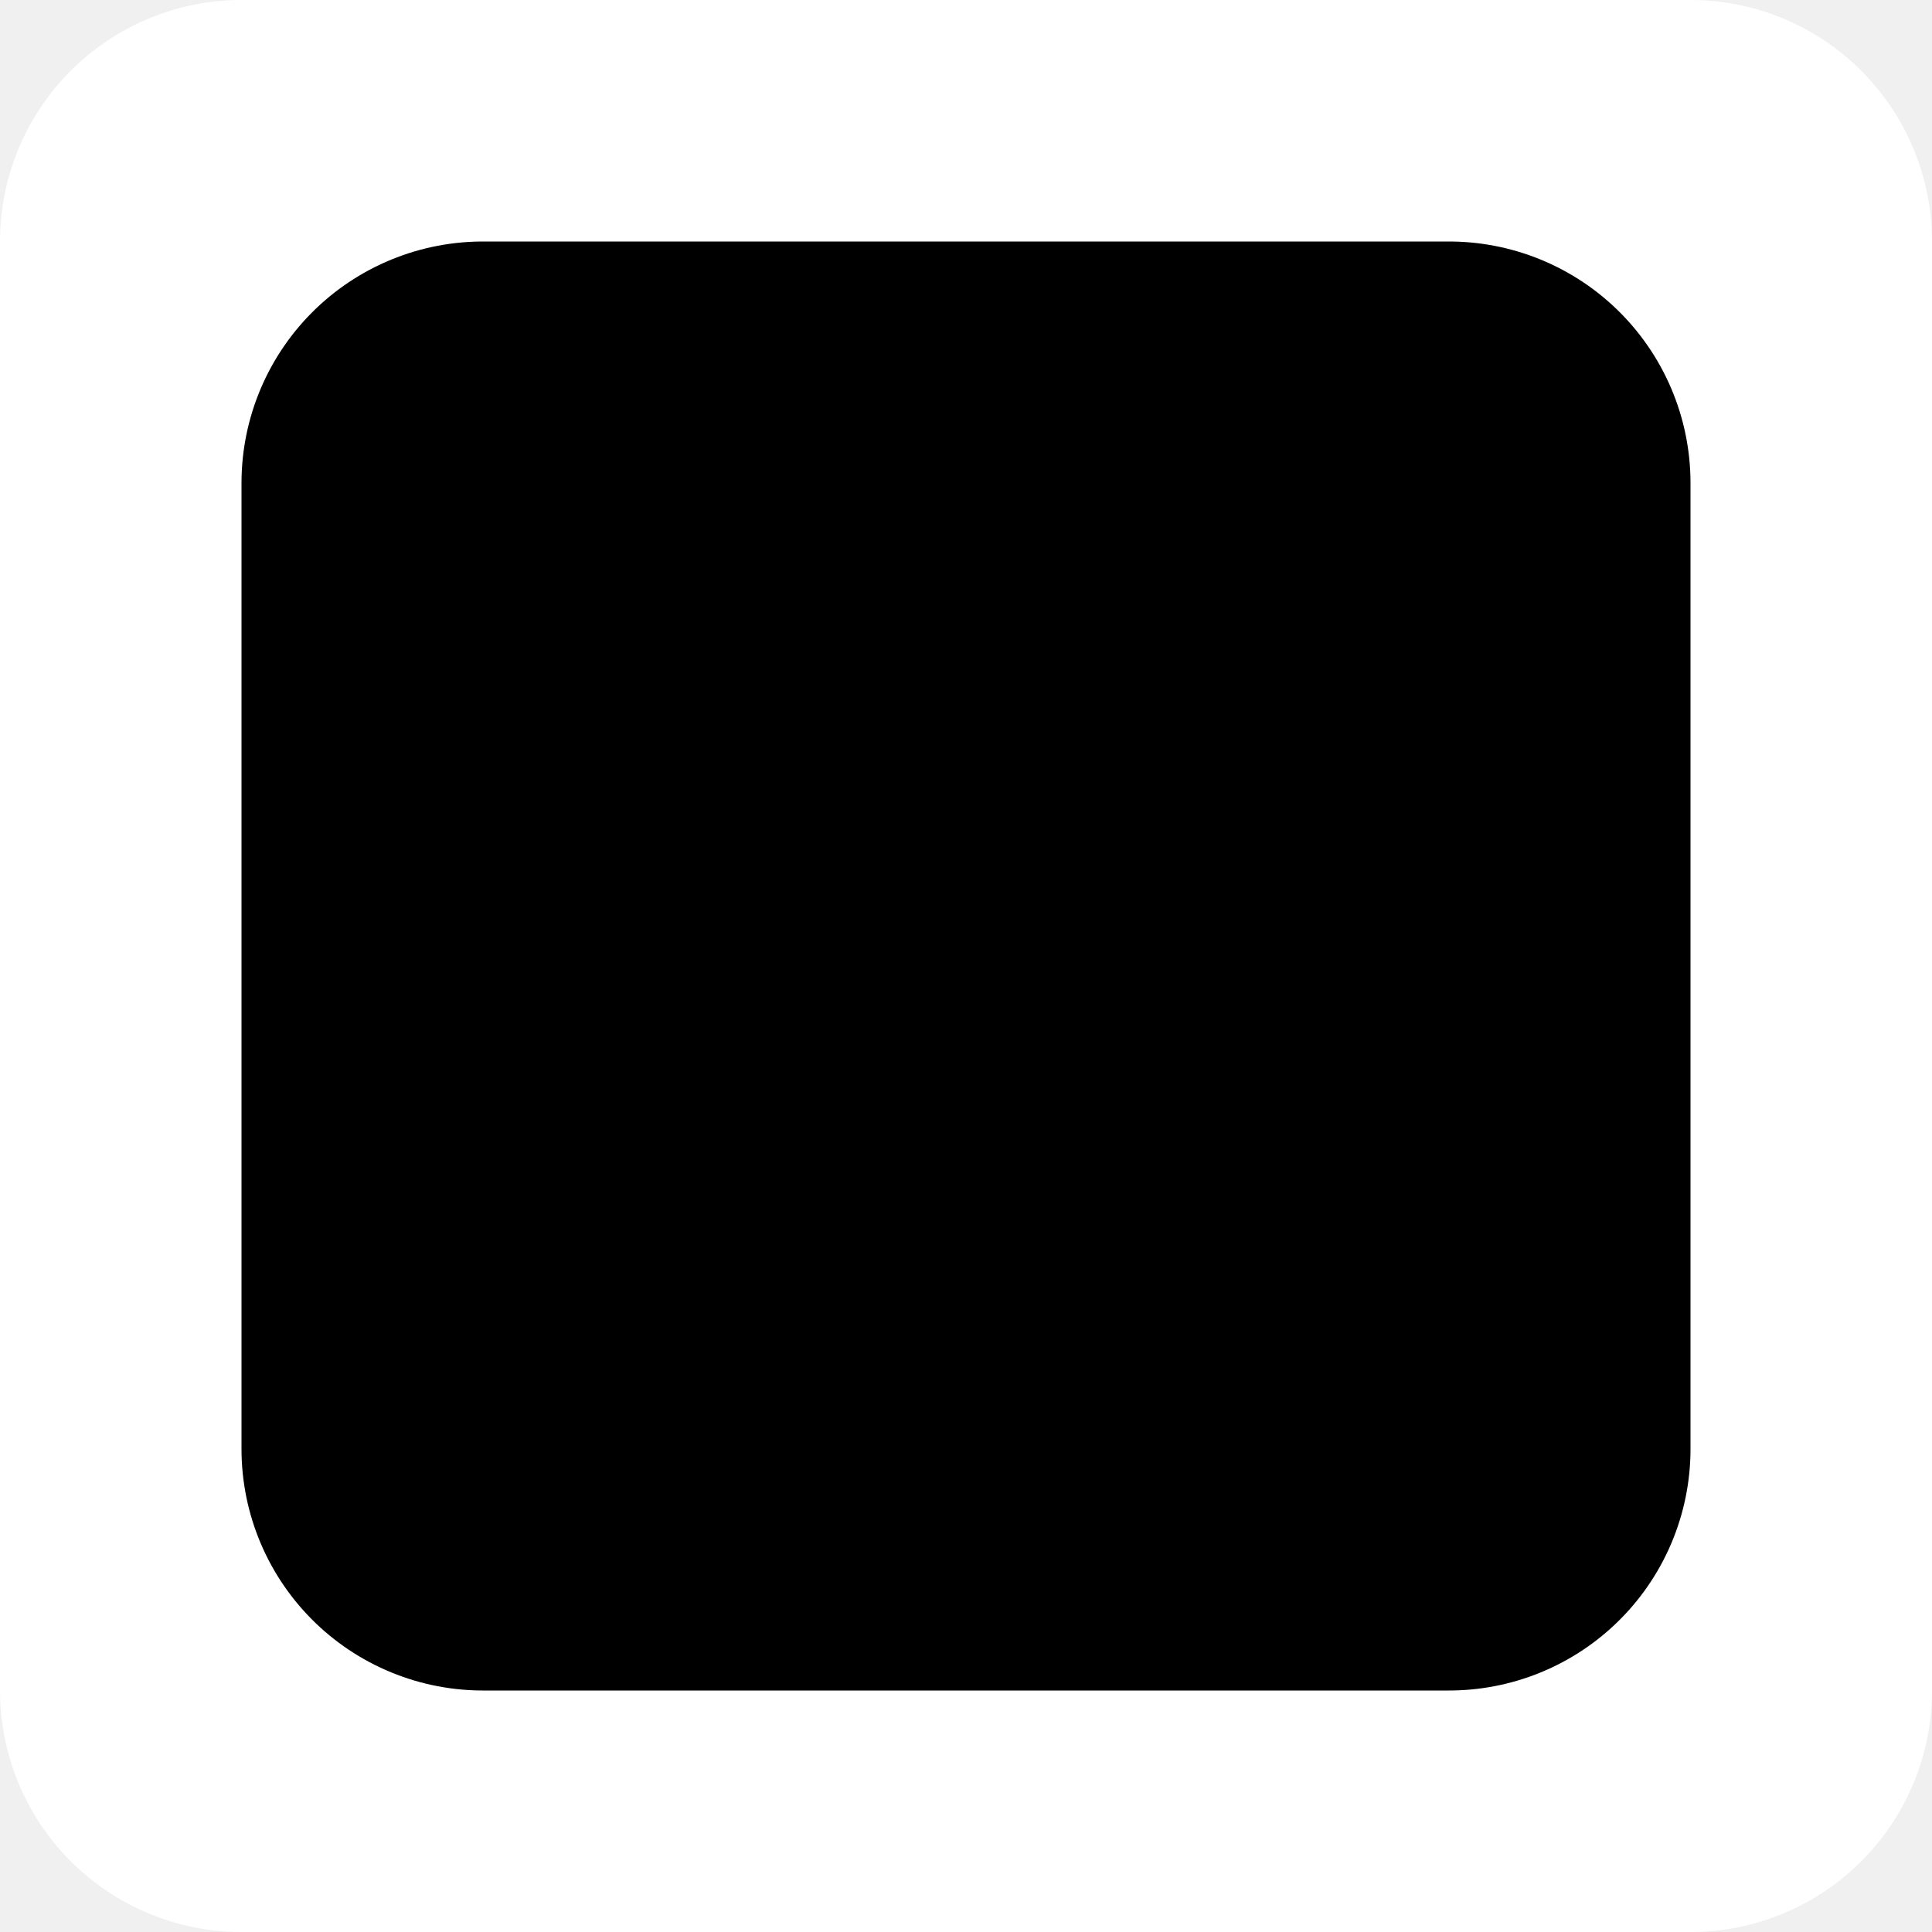
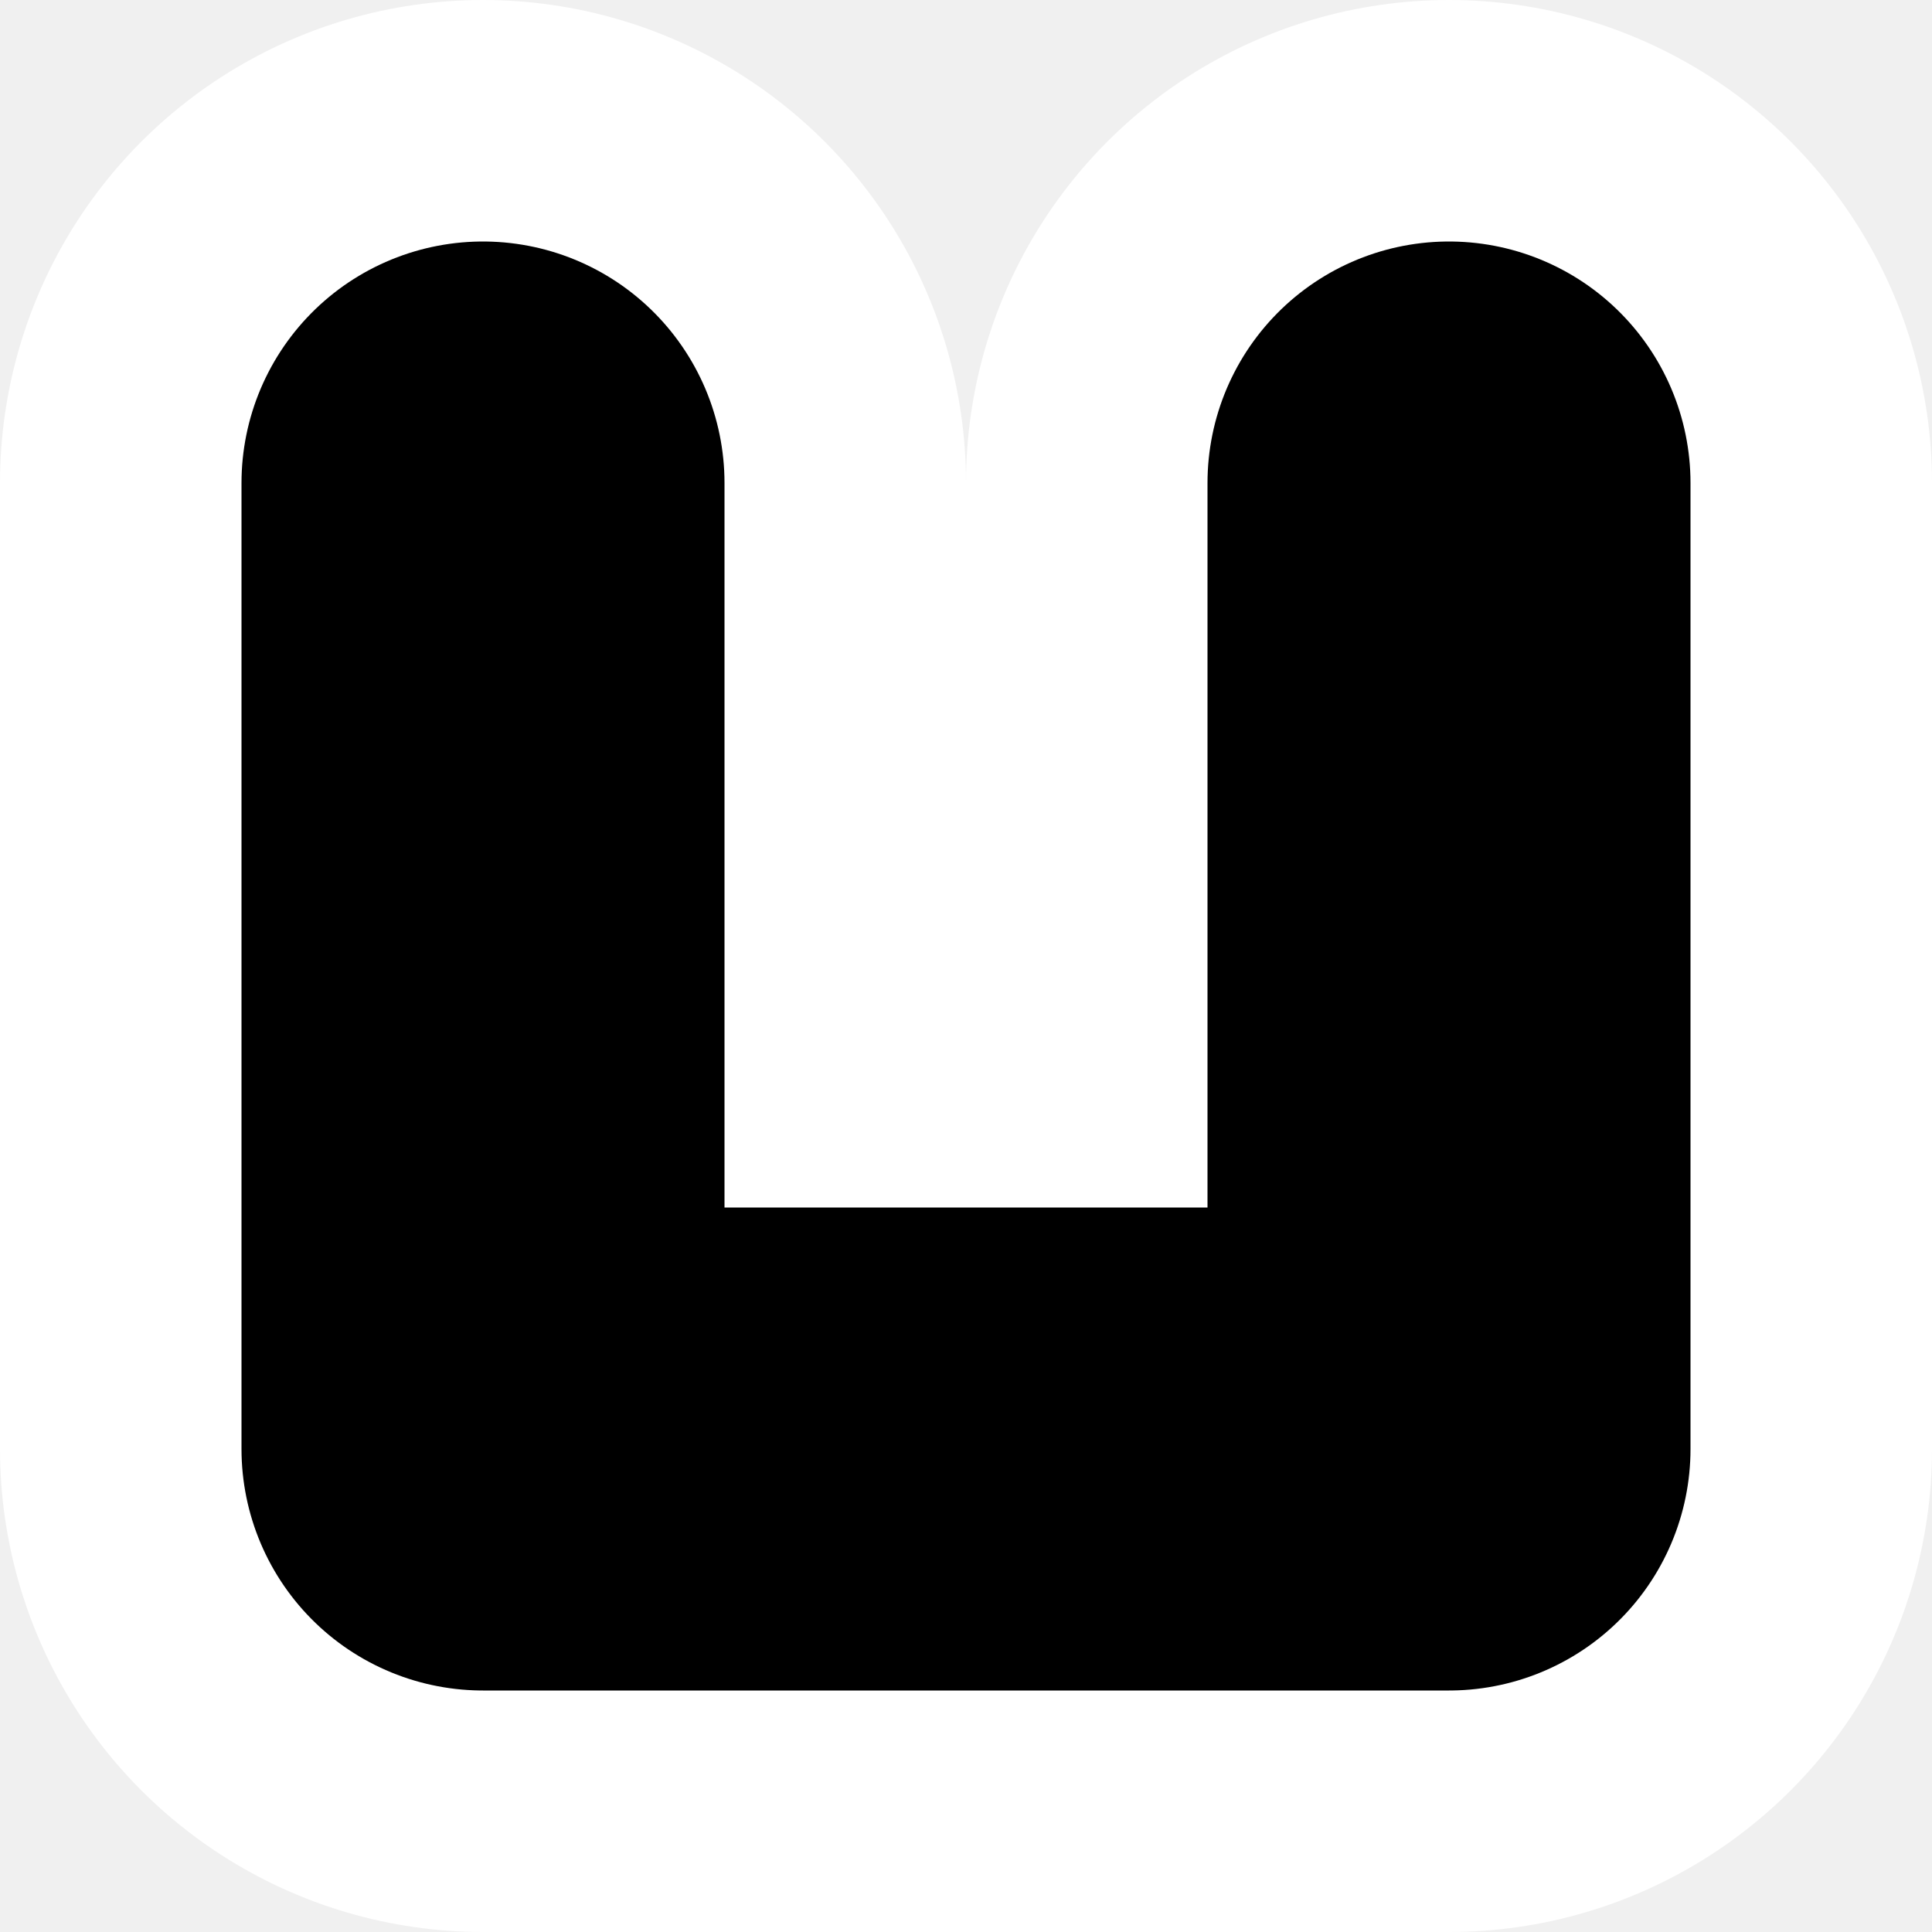
- <svg xmlns="http://www.w3.org/2000/svg" width="8" height="8">
-   <path d="M1 1v6h6V1z" fill="none" stroke="#fff" stroke-width="2" stroke-linecap="round" stroke-linejoin="round" />
-   <path d="M2 2v4h4V2z" stroke="#000" stroke-width="2" stroke-linecap="round" stroke-linejoin="round" />
+ <svg xmlns="http://www.w3.org/2000/svg" height="8" width="8">
+   <path d="M2 2v4h4V2" fill="none" stroke="#fff" stroke-width="4" stroke-linecap="round" stroke-linejoin="round" />
+   <path d="M2 2v4h4V2" fill="none" stroke="#000" stroke-width="2" stroke-linecap="round" stroke-linejoin="round" />
</svg>
